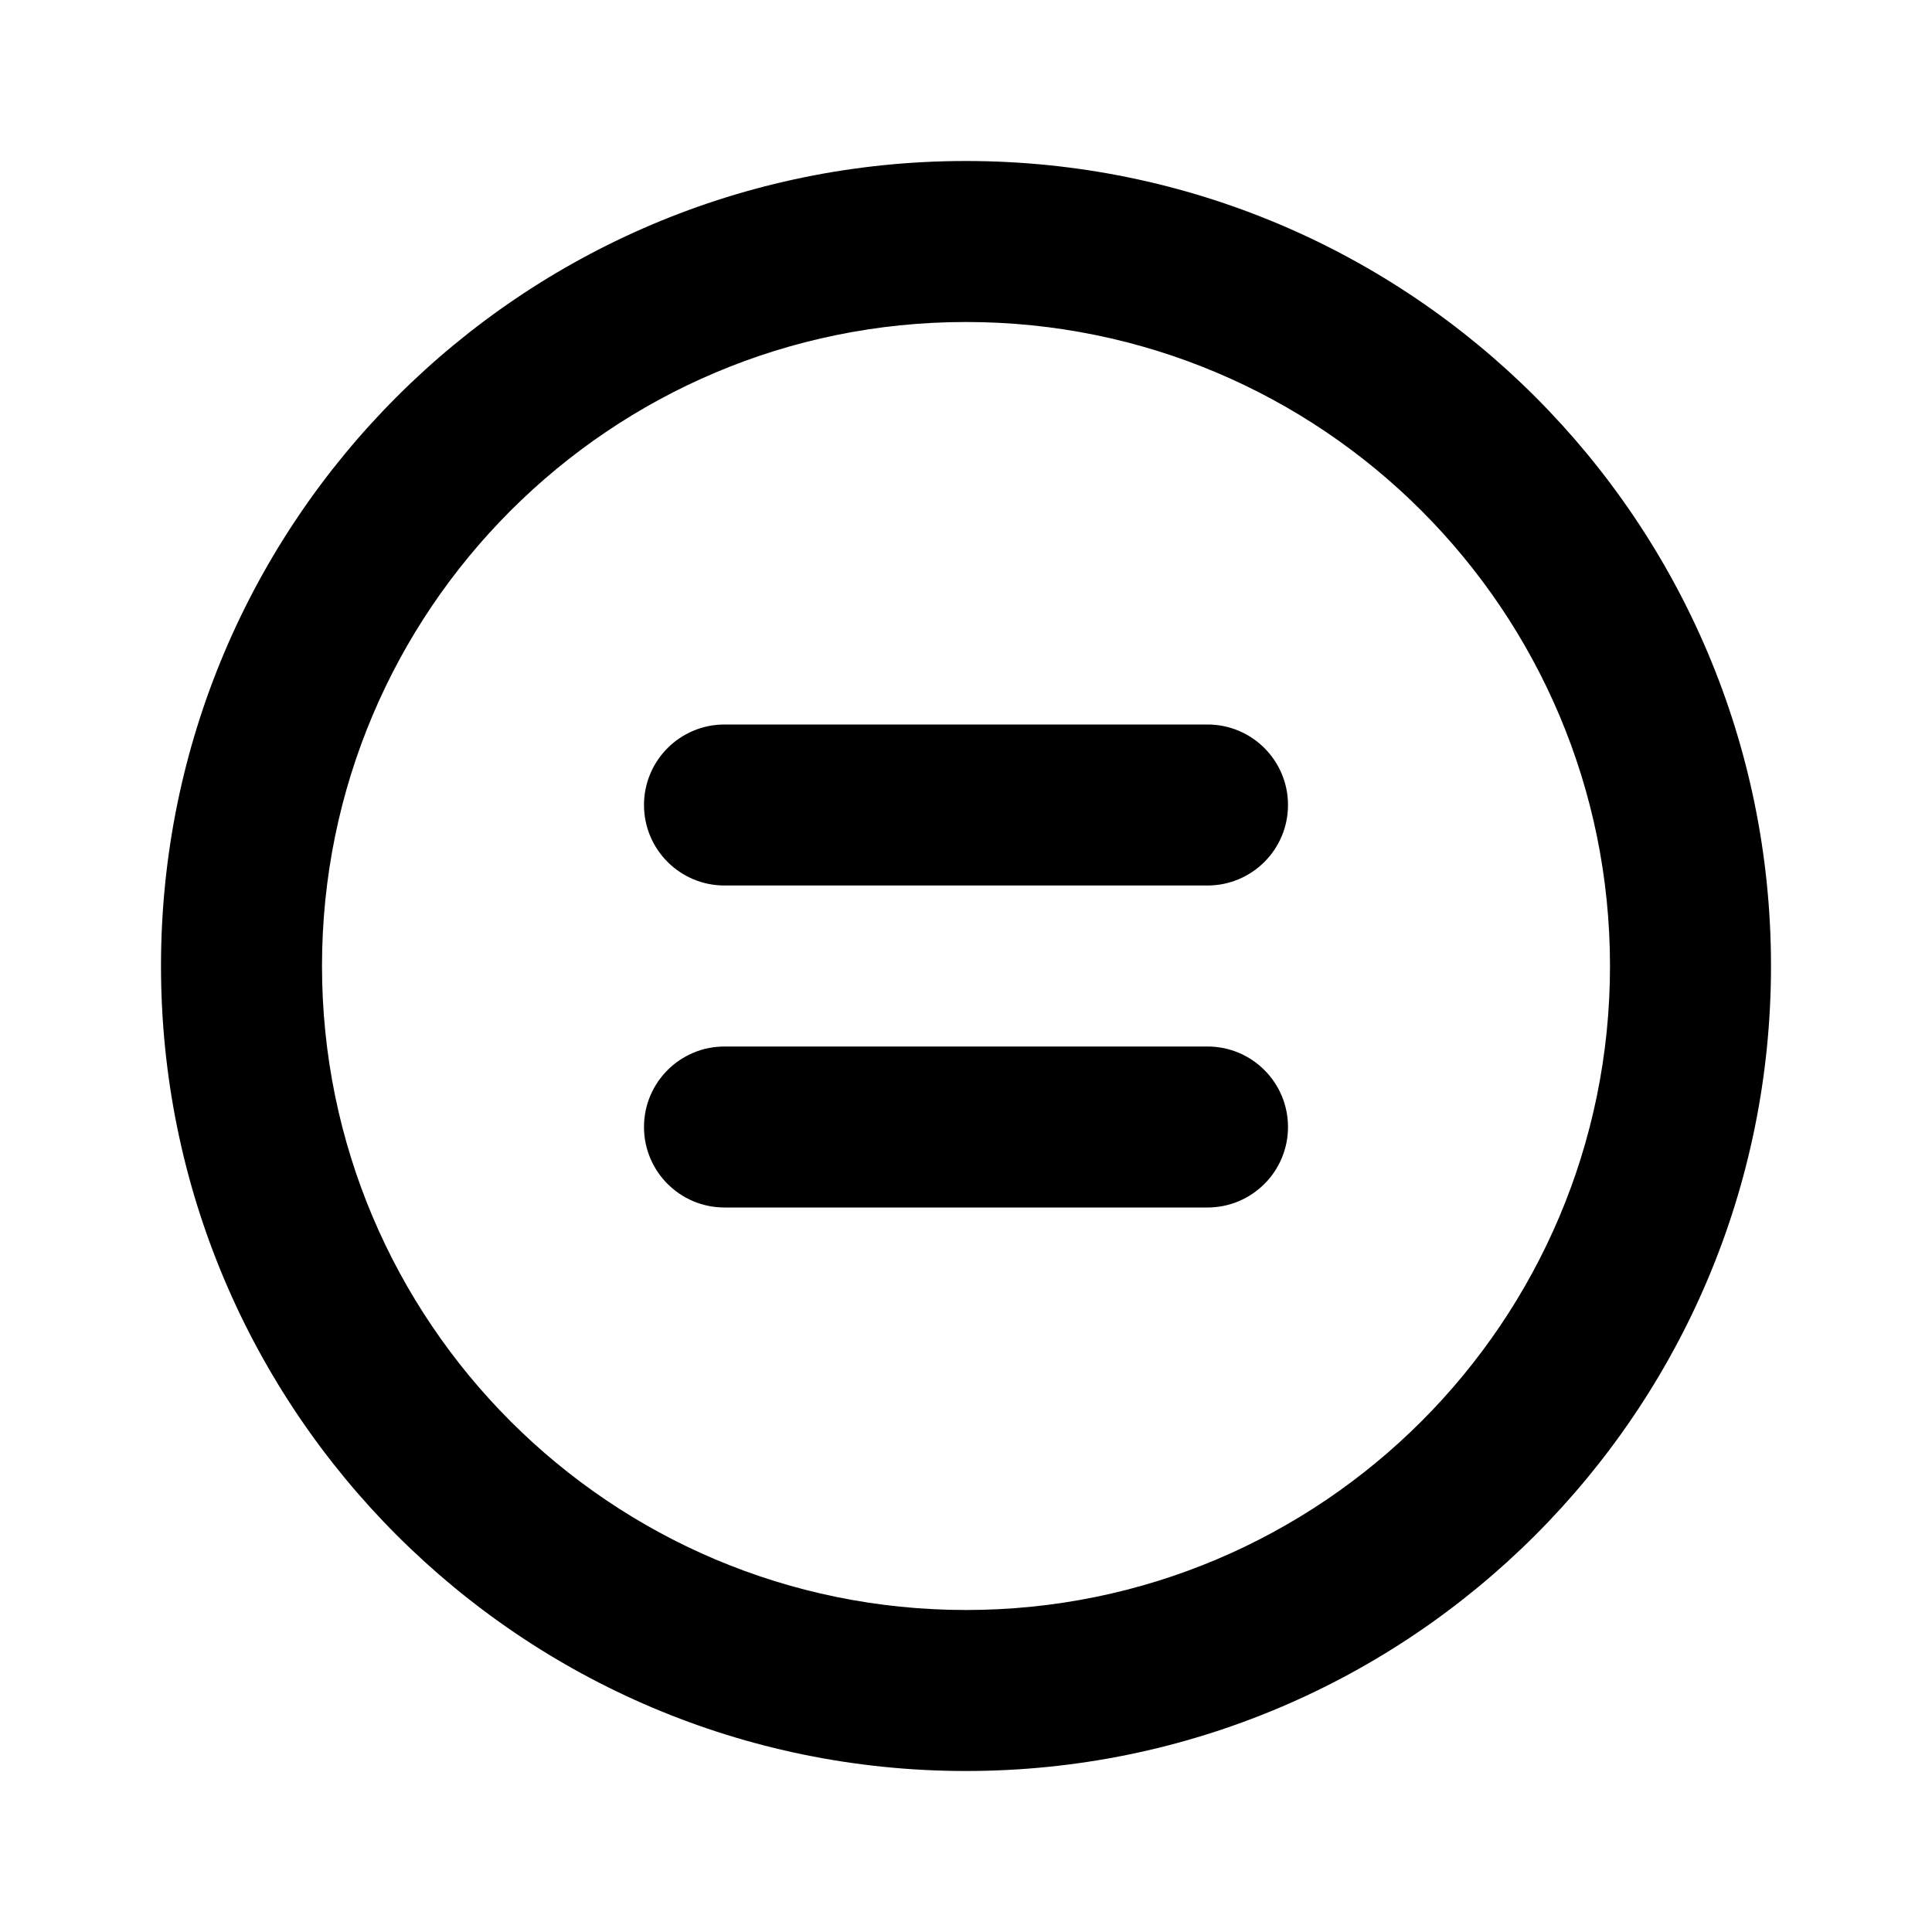
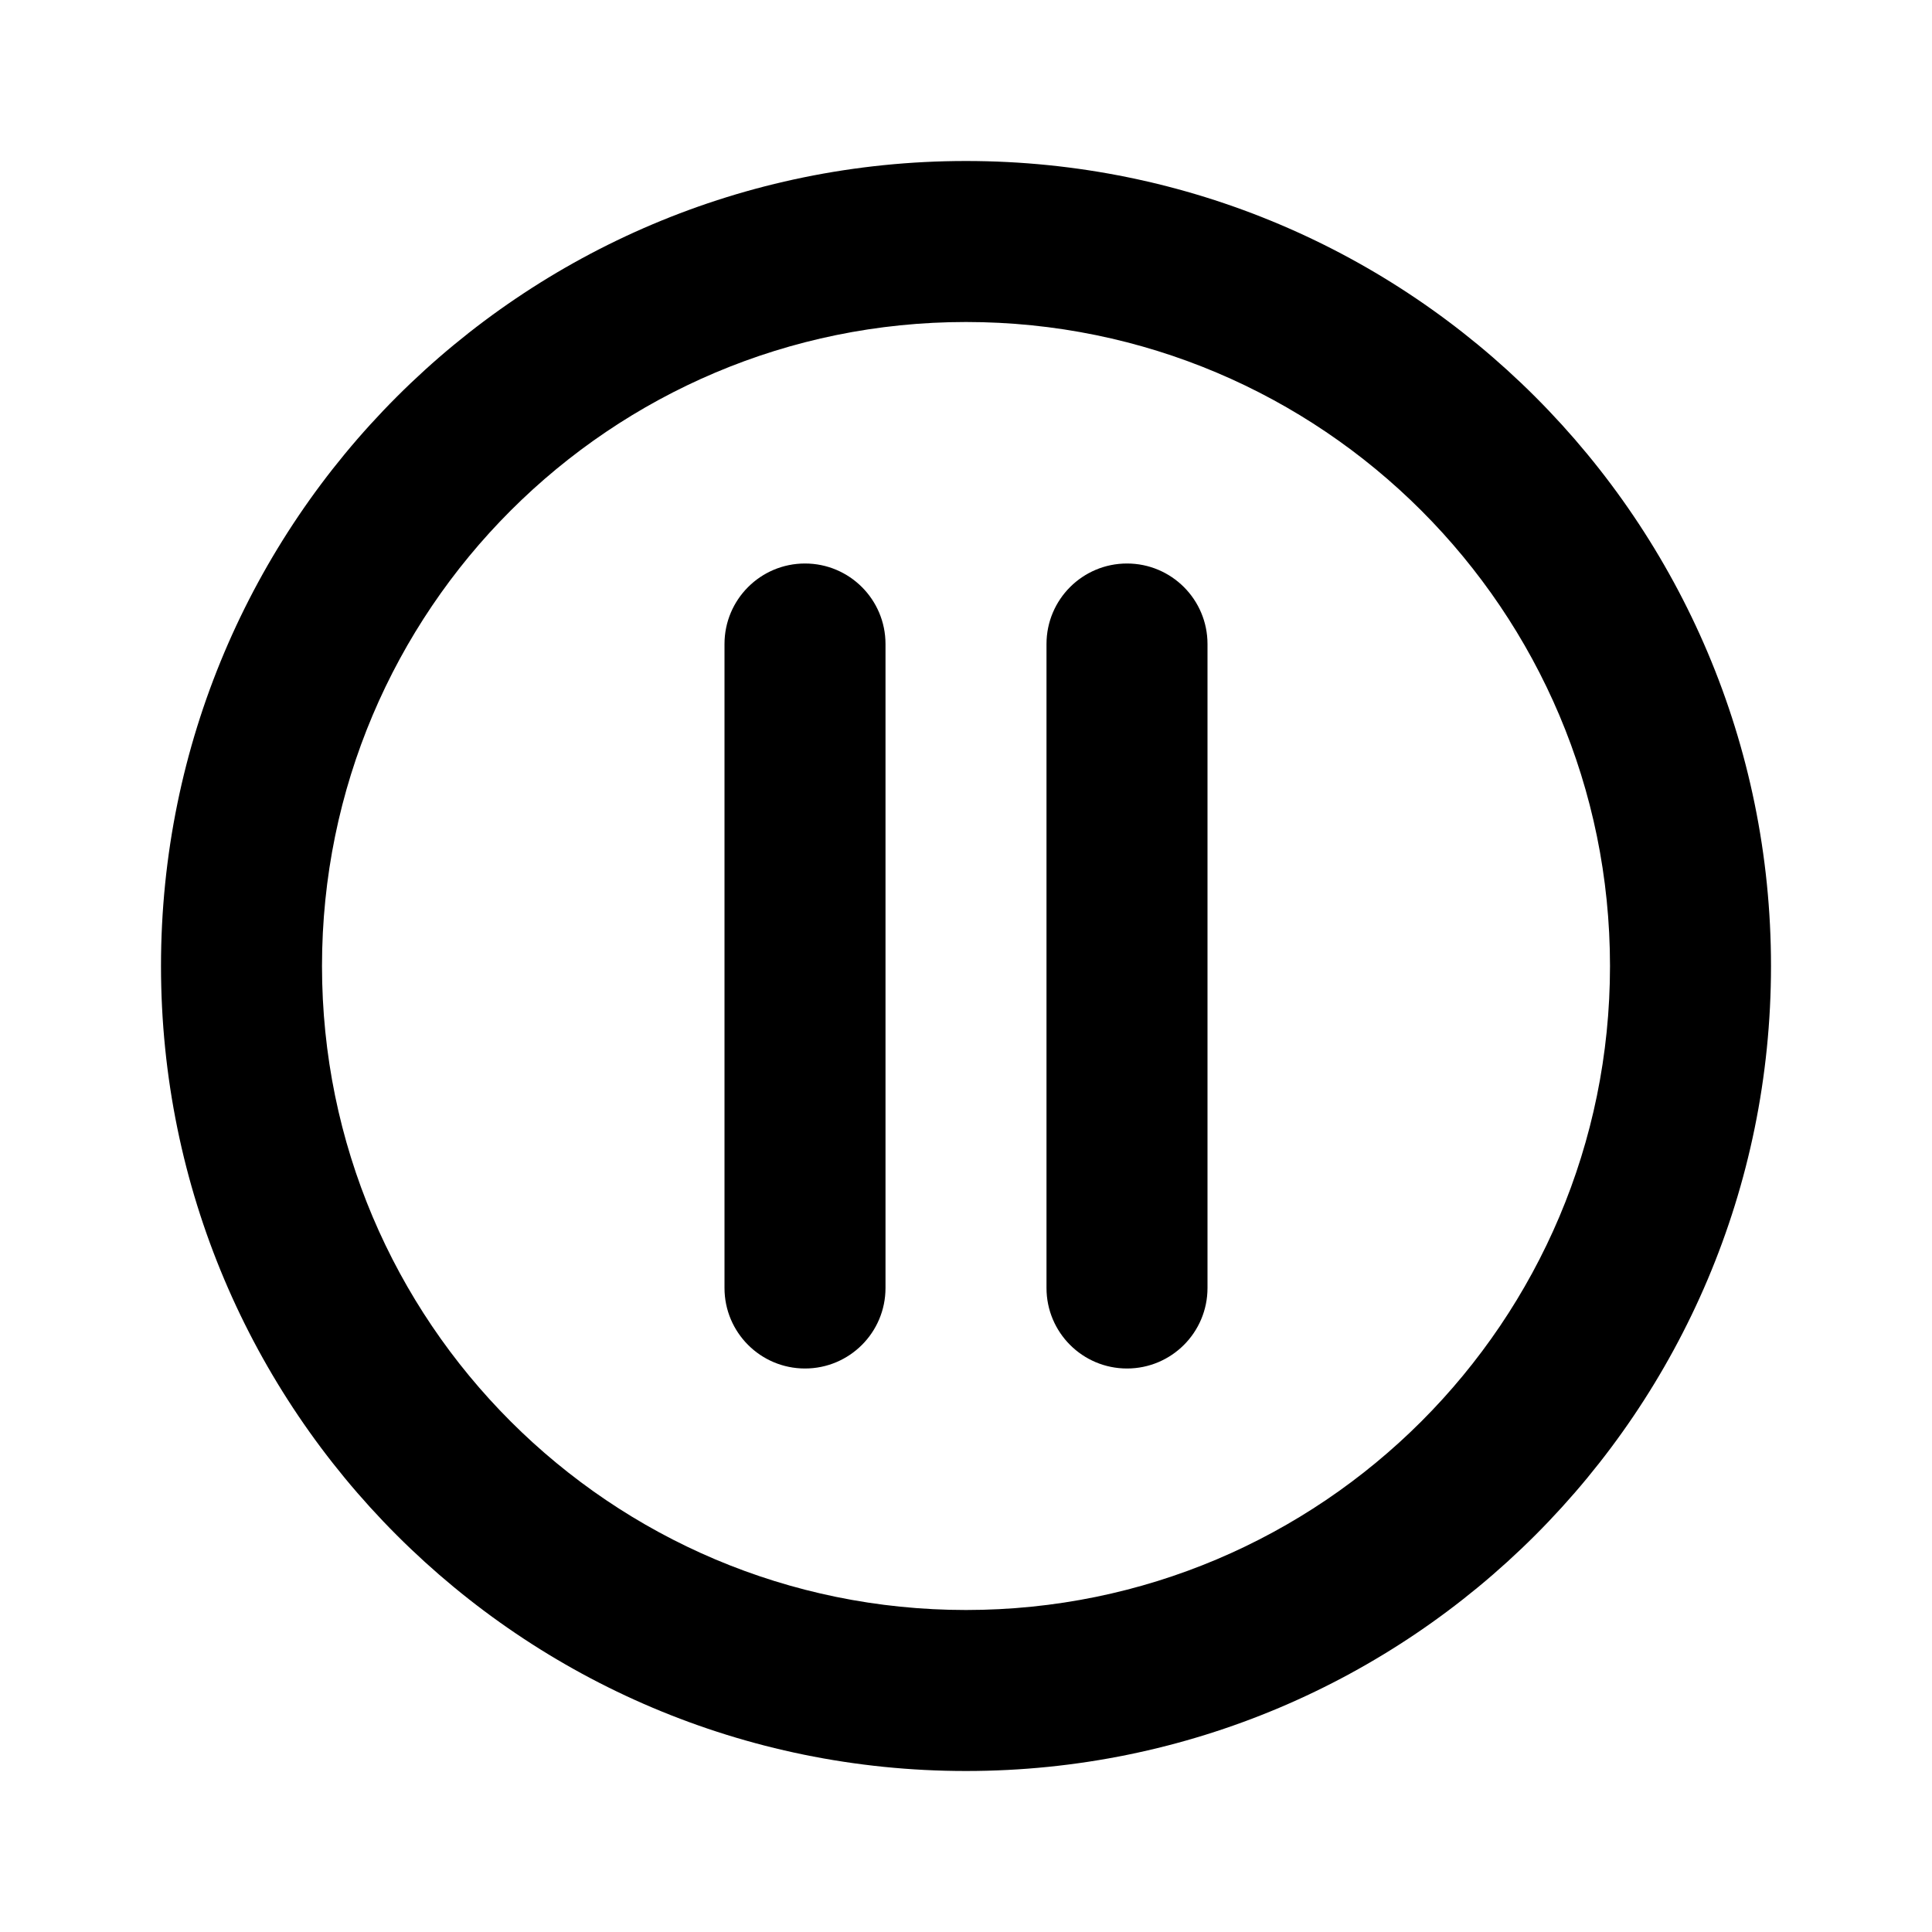
- <svg xmlns="http://www.w3.org/2000/svg" data-name="Layer 1" viewBox="0 0 24 24">
-   <path d="M15,13H9a1,1,0,0,0,0,2h6a1,1,0,0,0,0-2Zm0-4H9a1,1,0,0,0,0,2h6a1,1,0,0,0,0-2ZM12,2A10,10,0,1,0,22,12,10,10,0,0,0,12,2Zm0,18a8,8,0,1,1,8-8A8,8,0,0,1,12,20Z" />
+ <svg xmlns="http://www.w3.org/2000/svg" viewBox="0 0 24 24">
+   <path d="M10,7A1,1,0,0,0,9,8v8a1,1,0,0,0,2,0V8A1,1,0,0,0,10,7Zm2-5A10,10,0,1,0,22,12,10,10,0,0,0,12,2Zm0,18a8,8,0,1,1,8-8A8,8,0,0,1,12,20ZM14,7a1,1,0,0,0-1,1v8a1,1,0,0,0,2,0V8A1,1,0,0,0,14,7Z" />
</svg>
